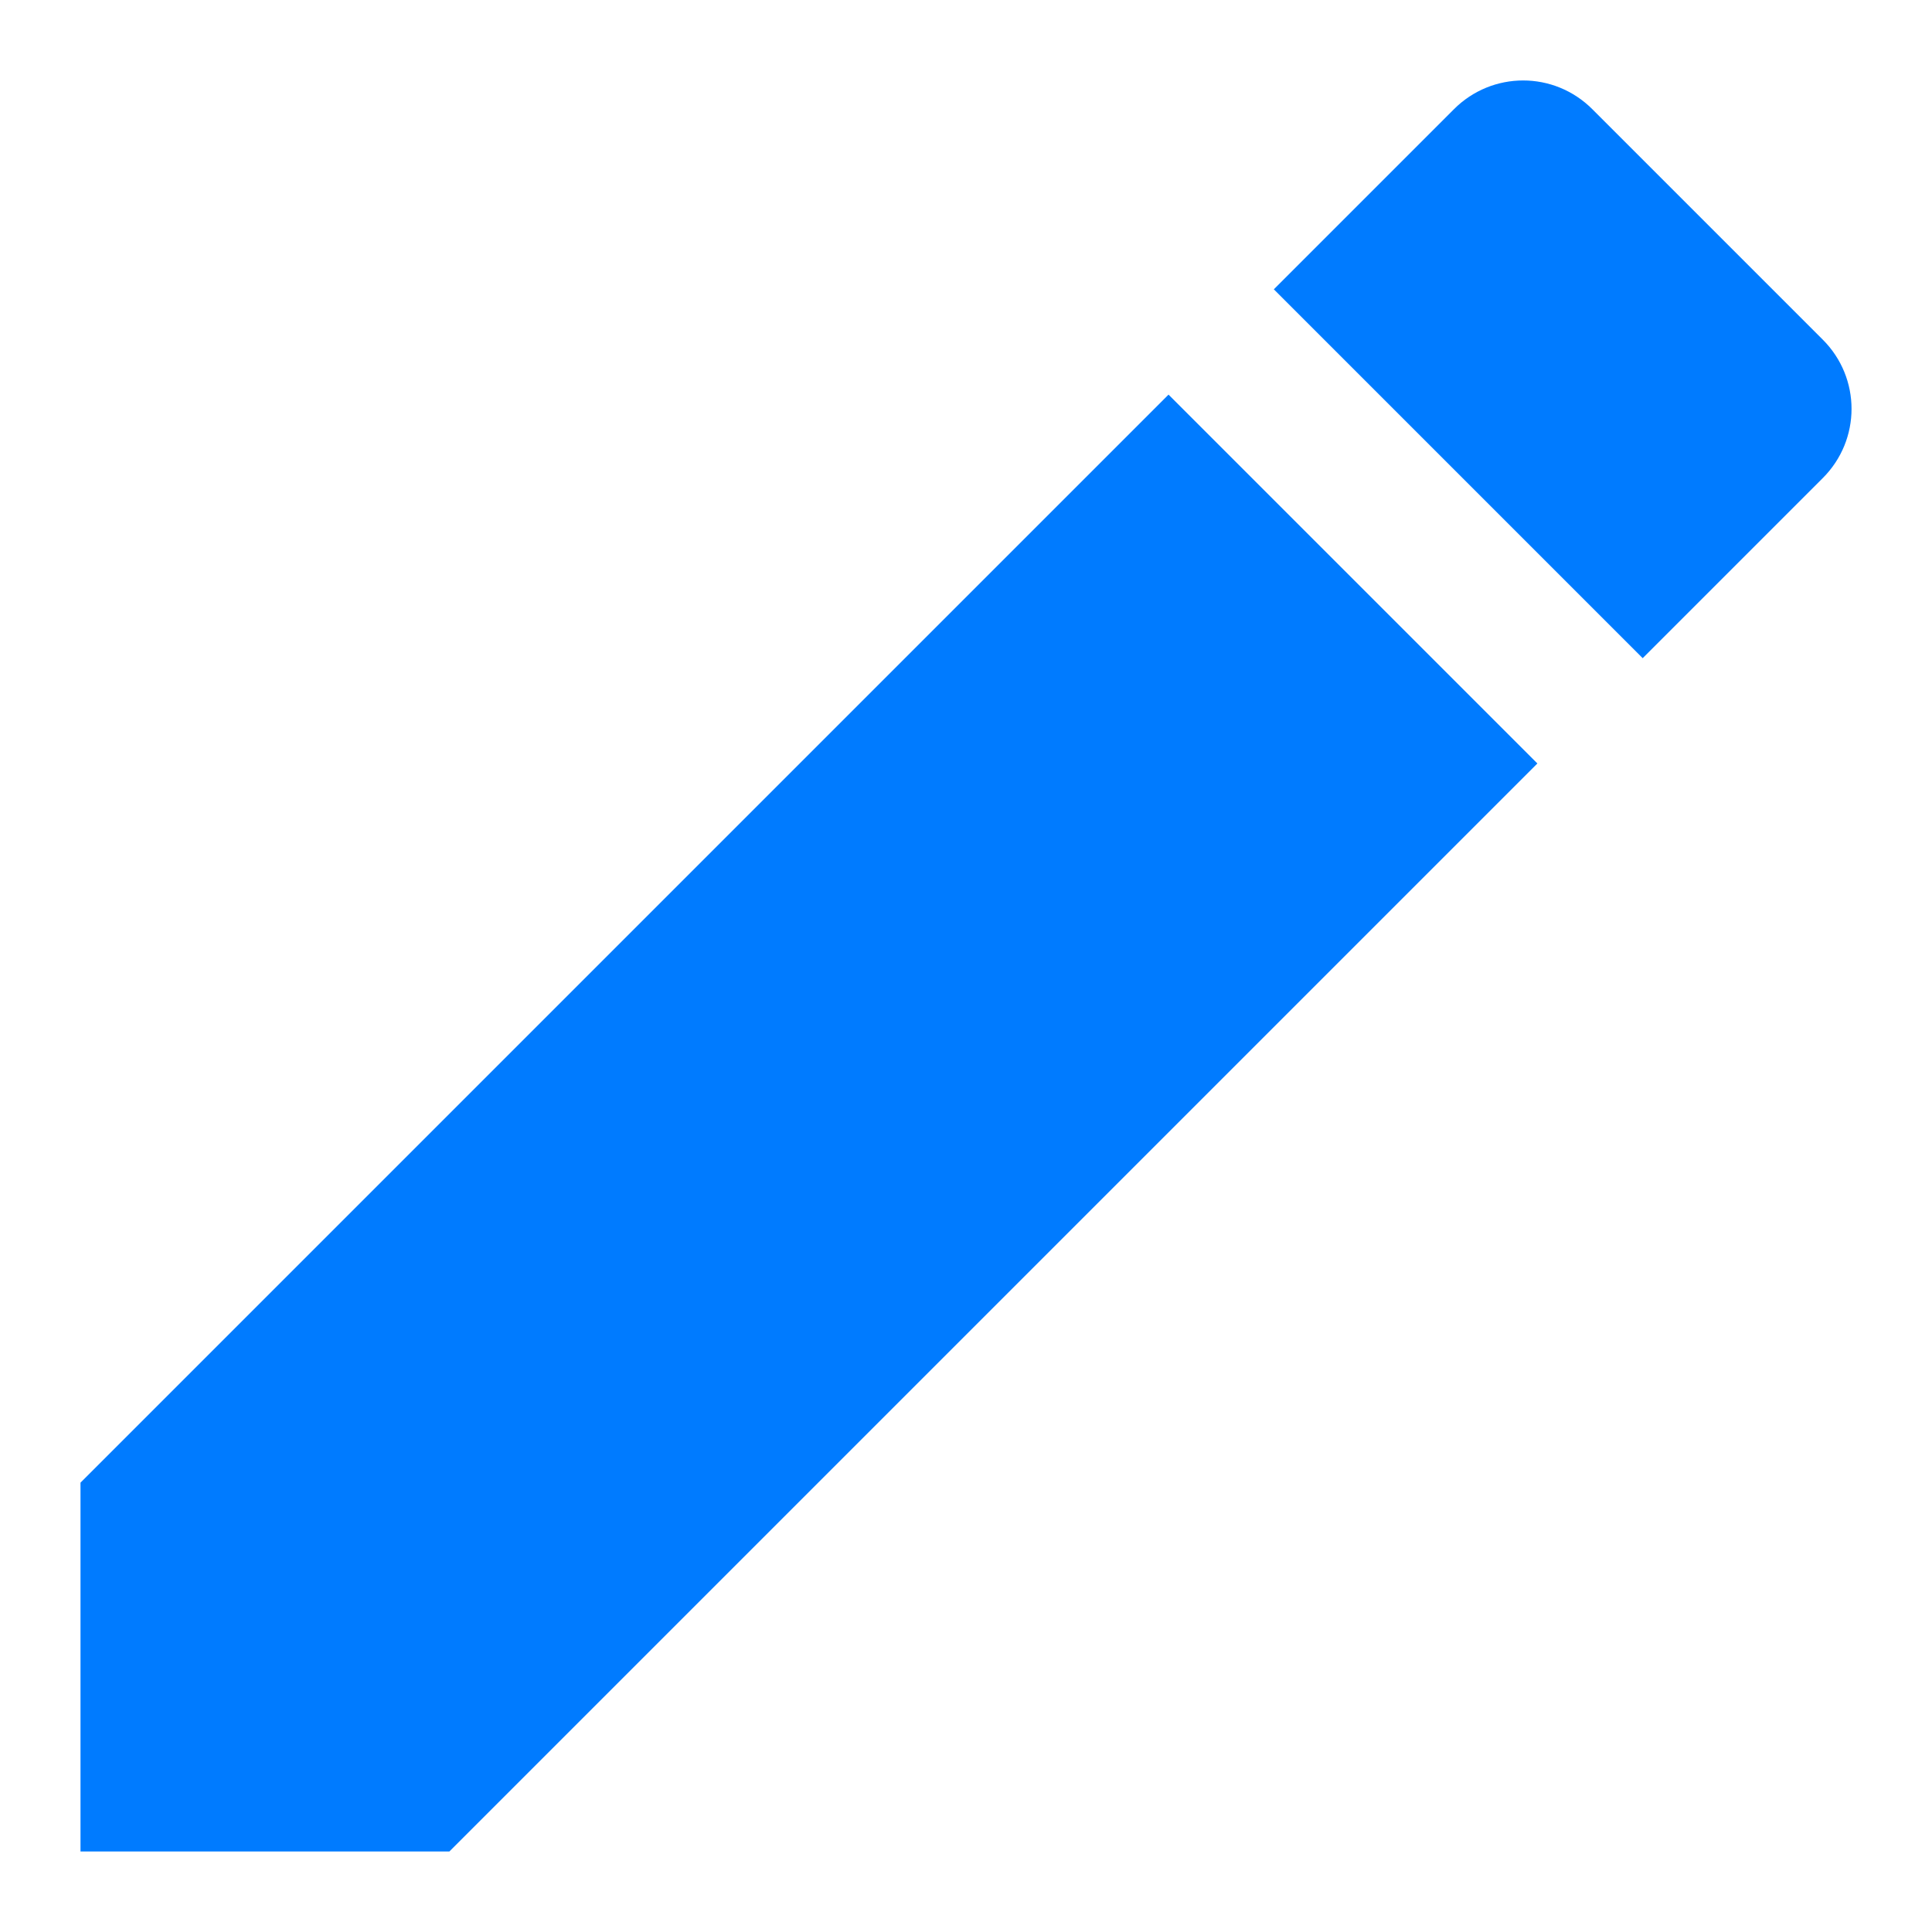
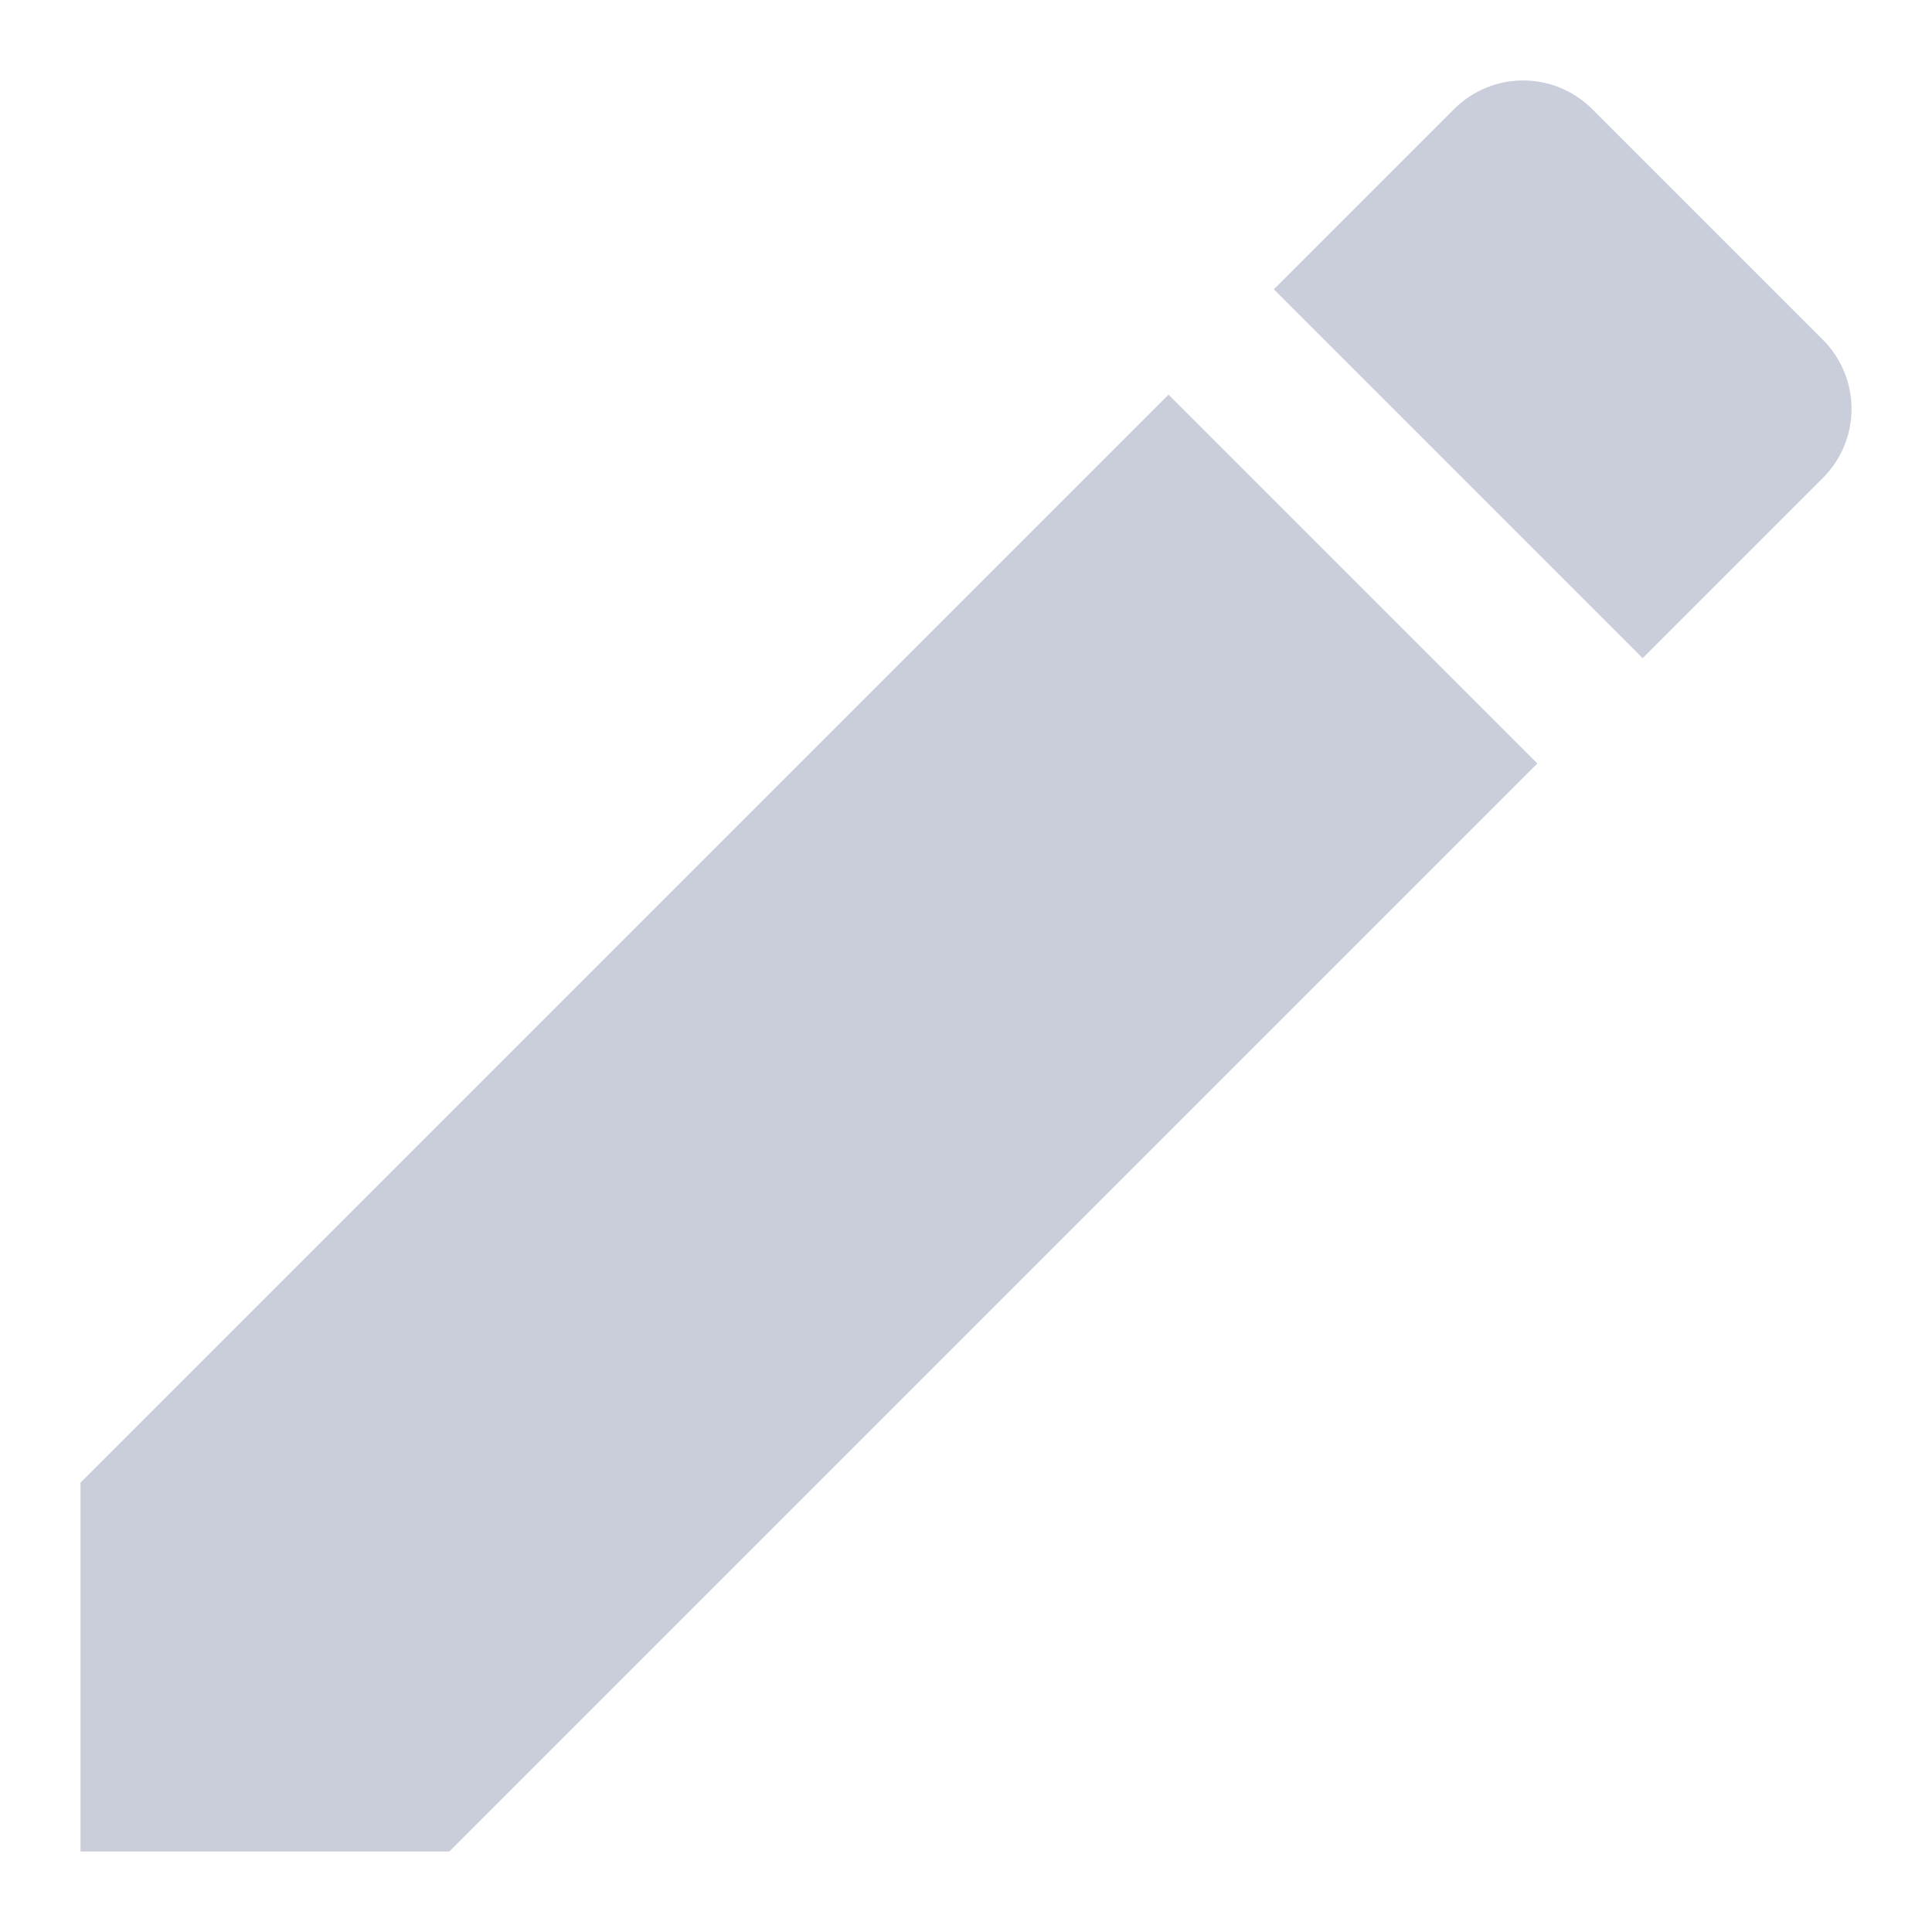
<svg xmlns="http://www.w3.org/2000/svg" width="12" height="12" viewBox="0 0 12 12" fill="none">
-   <path fill-rule="evenodd" clip-rule="evenodd" d="M11.321 2.109C11.56 2.347 11.56 2.732 11.321 2.97L10.203 4.088L7.912 1.797L9.03 0.679C9.268 0.44 9.653 0.44 9.891 0.679L11.321 2.109ZM0.5 11.5V9.209L7.258 2.451L9.549 4.742L2.791 11.5H0.5Z" fill="#007BFF" />
+   <path fill-rule="evenodd" clip-rule="evenodd" d="M11.321 2.109C11.56 2.347 11.56 2.732 11.321 2.97L10.203 4.088L7.912 1.797L9.03 0.679C9.268 0.44 9.653 0.44 9.891 0.679L11.321 2.109ZM0.5 11.5V9.209L7.258 2.451L9.549 4.742L2.791 11.5H0.5Z" fill="#CACEDB" />
</svg>
